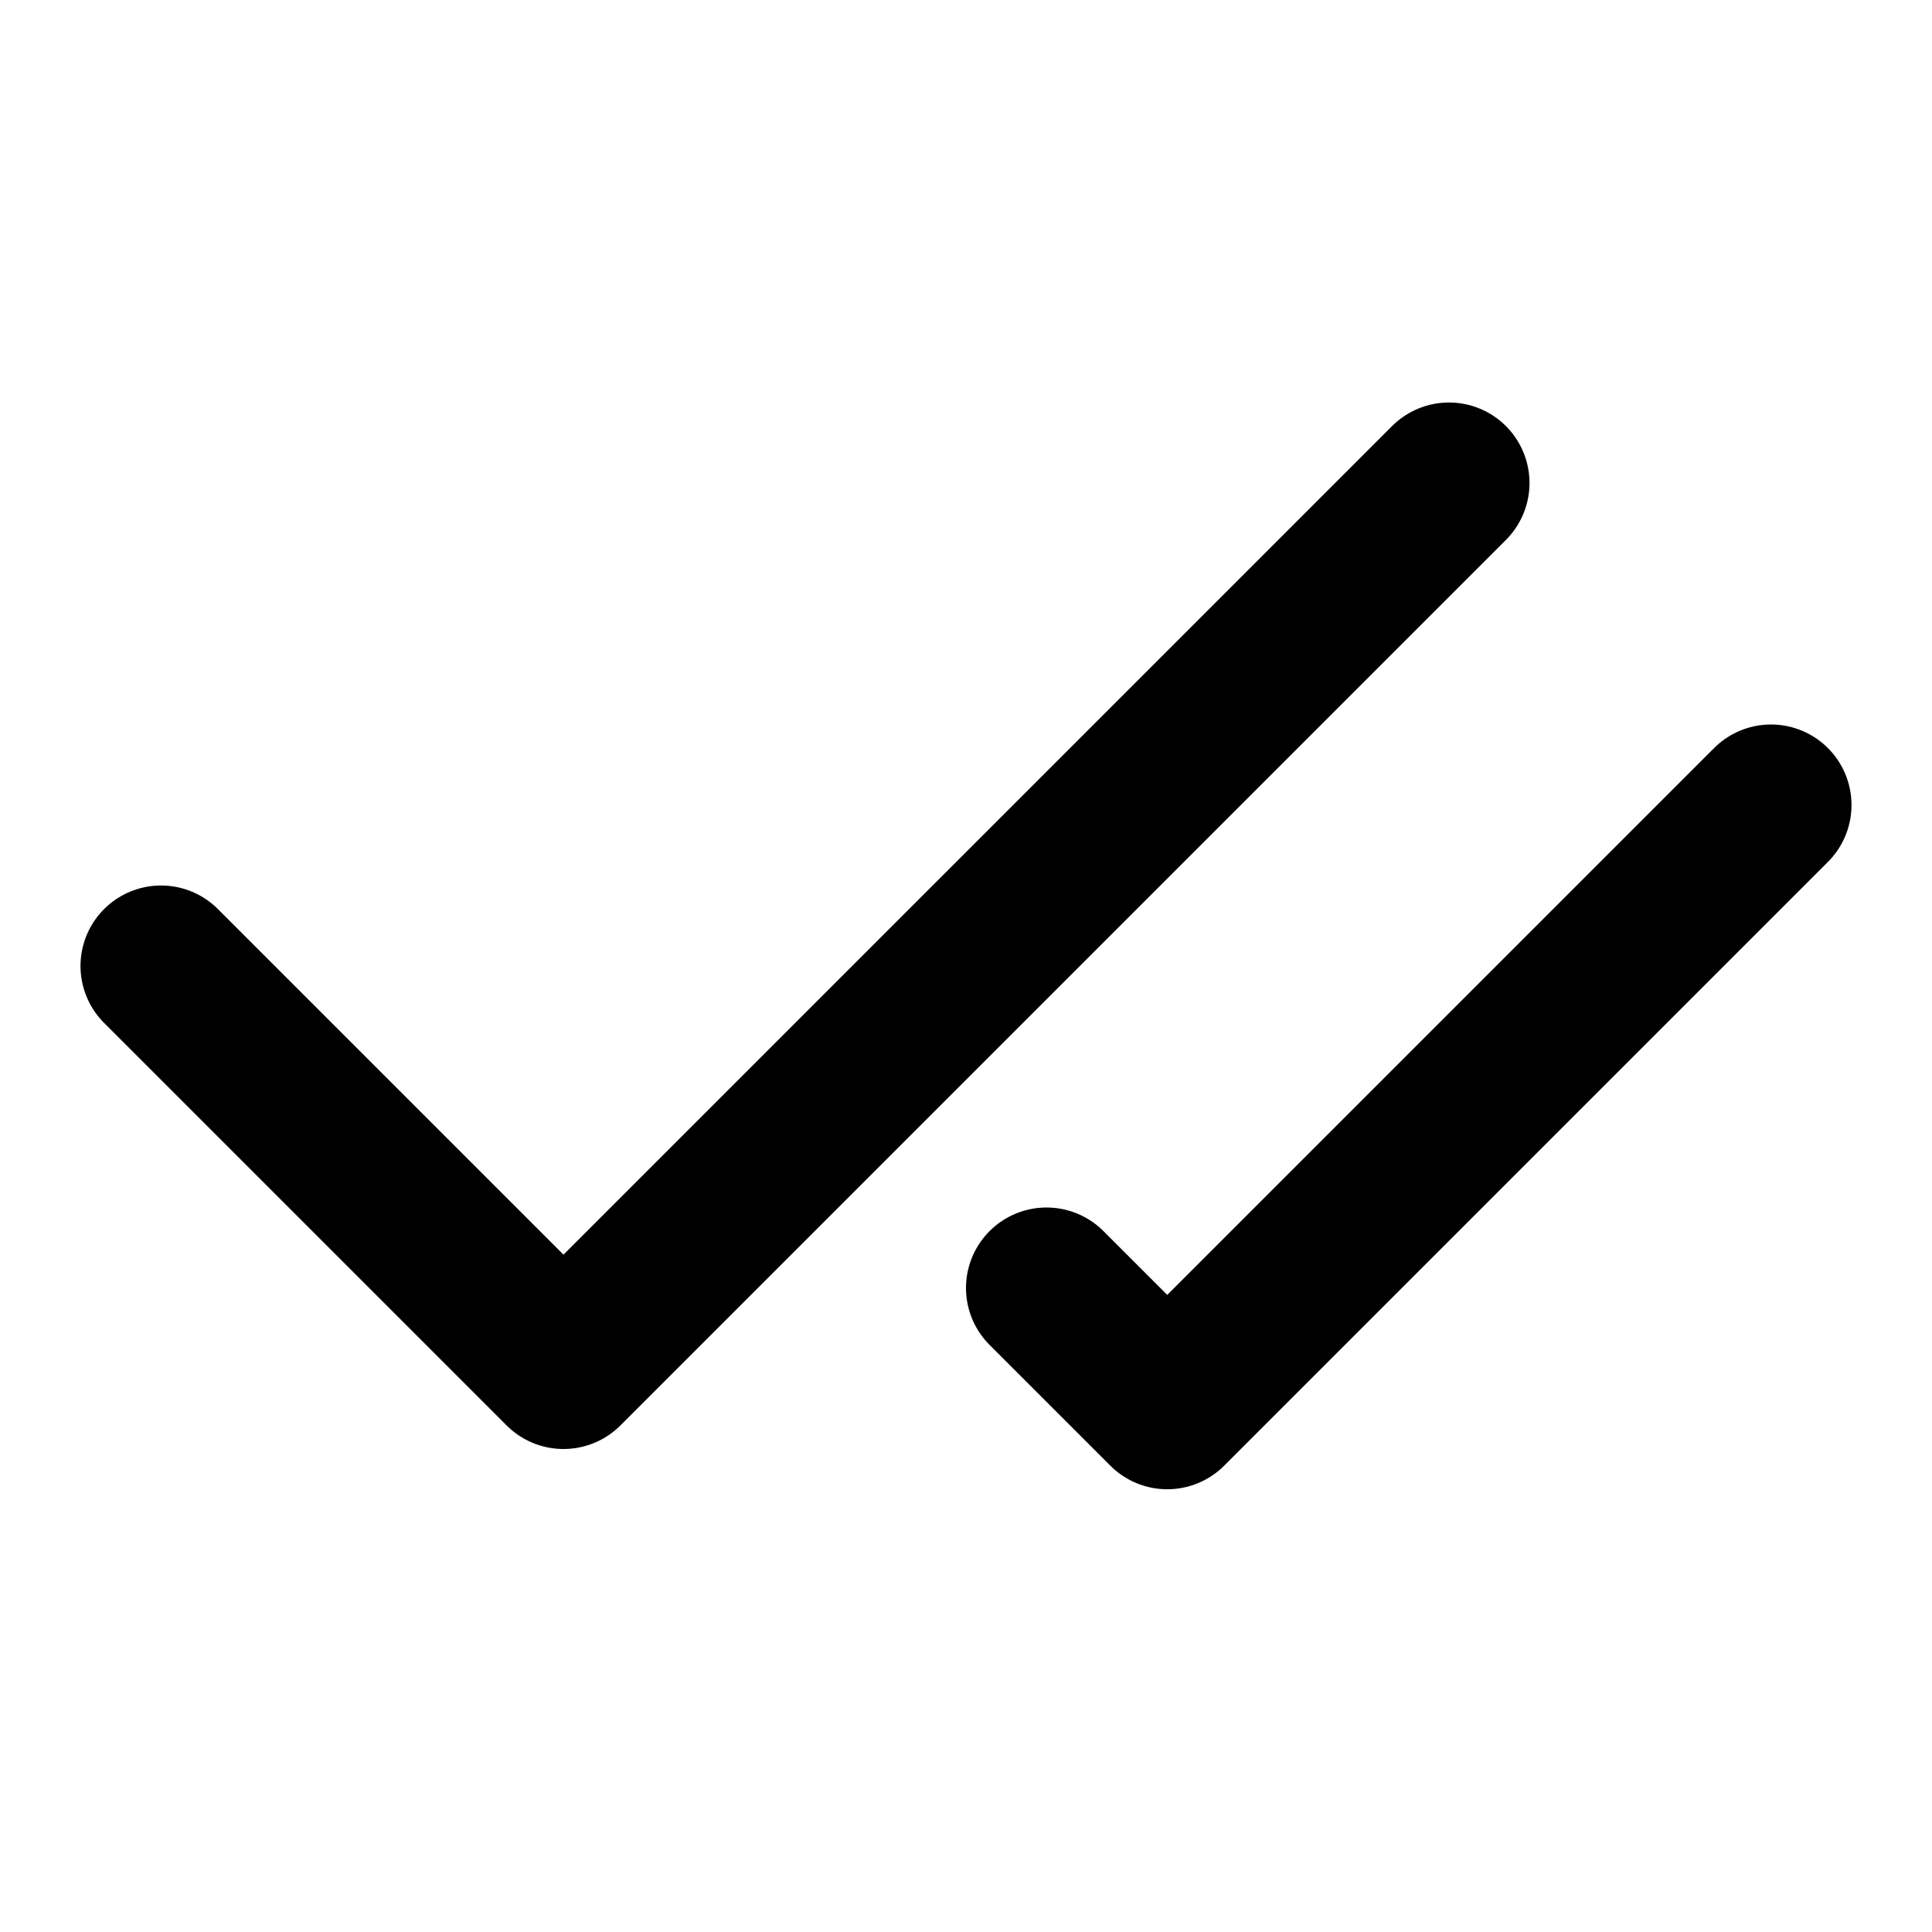
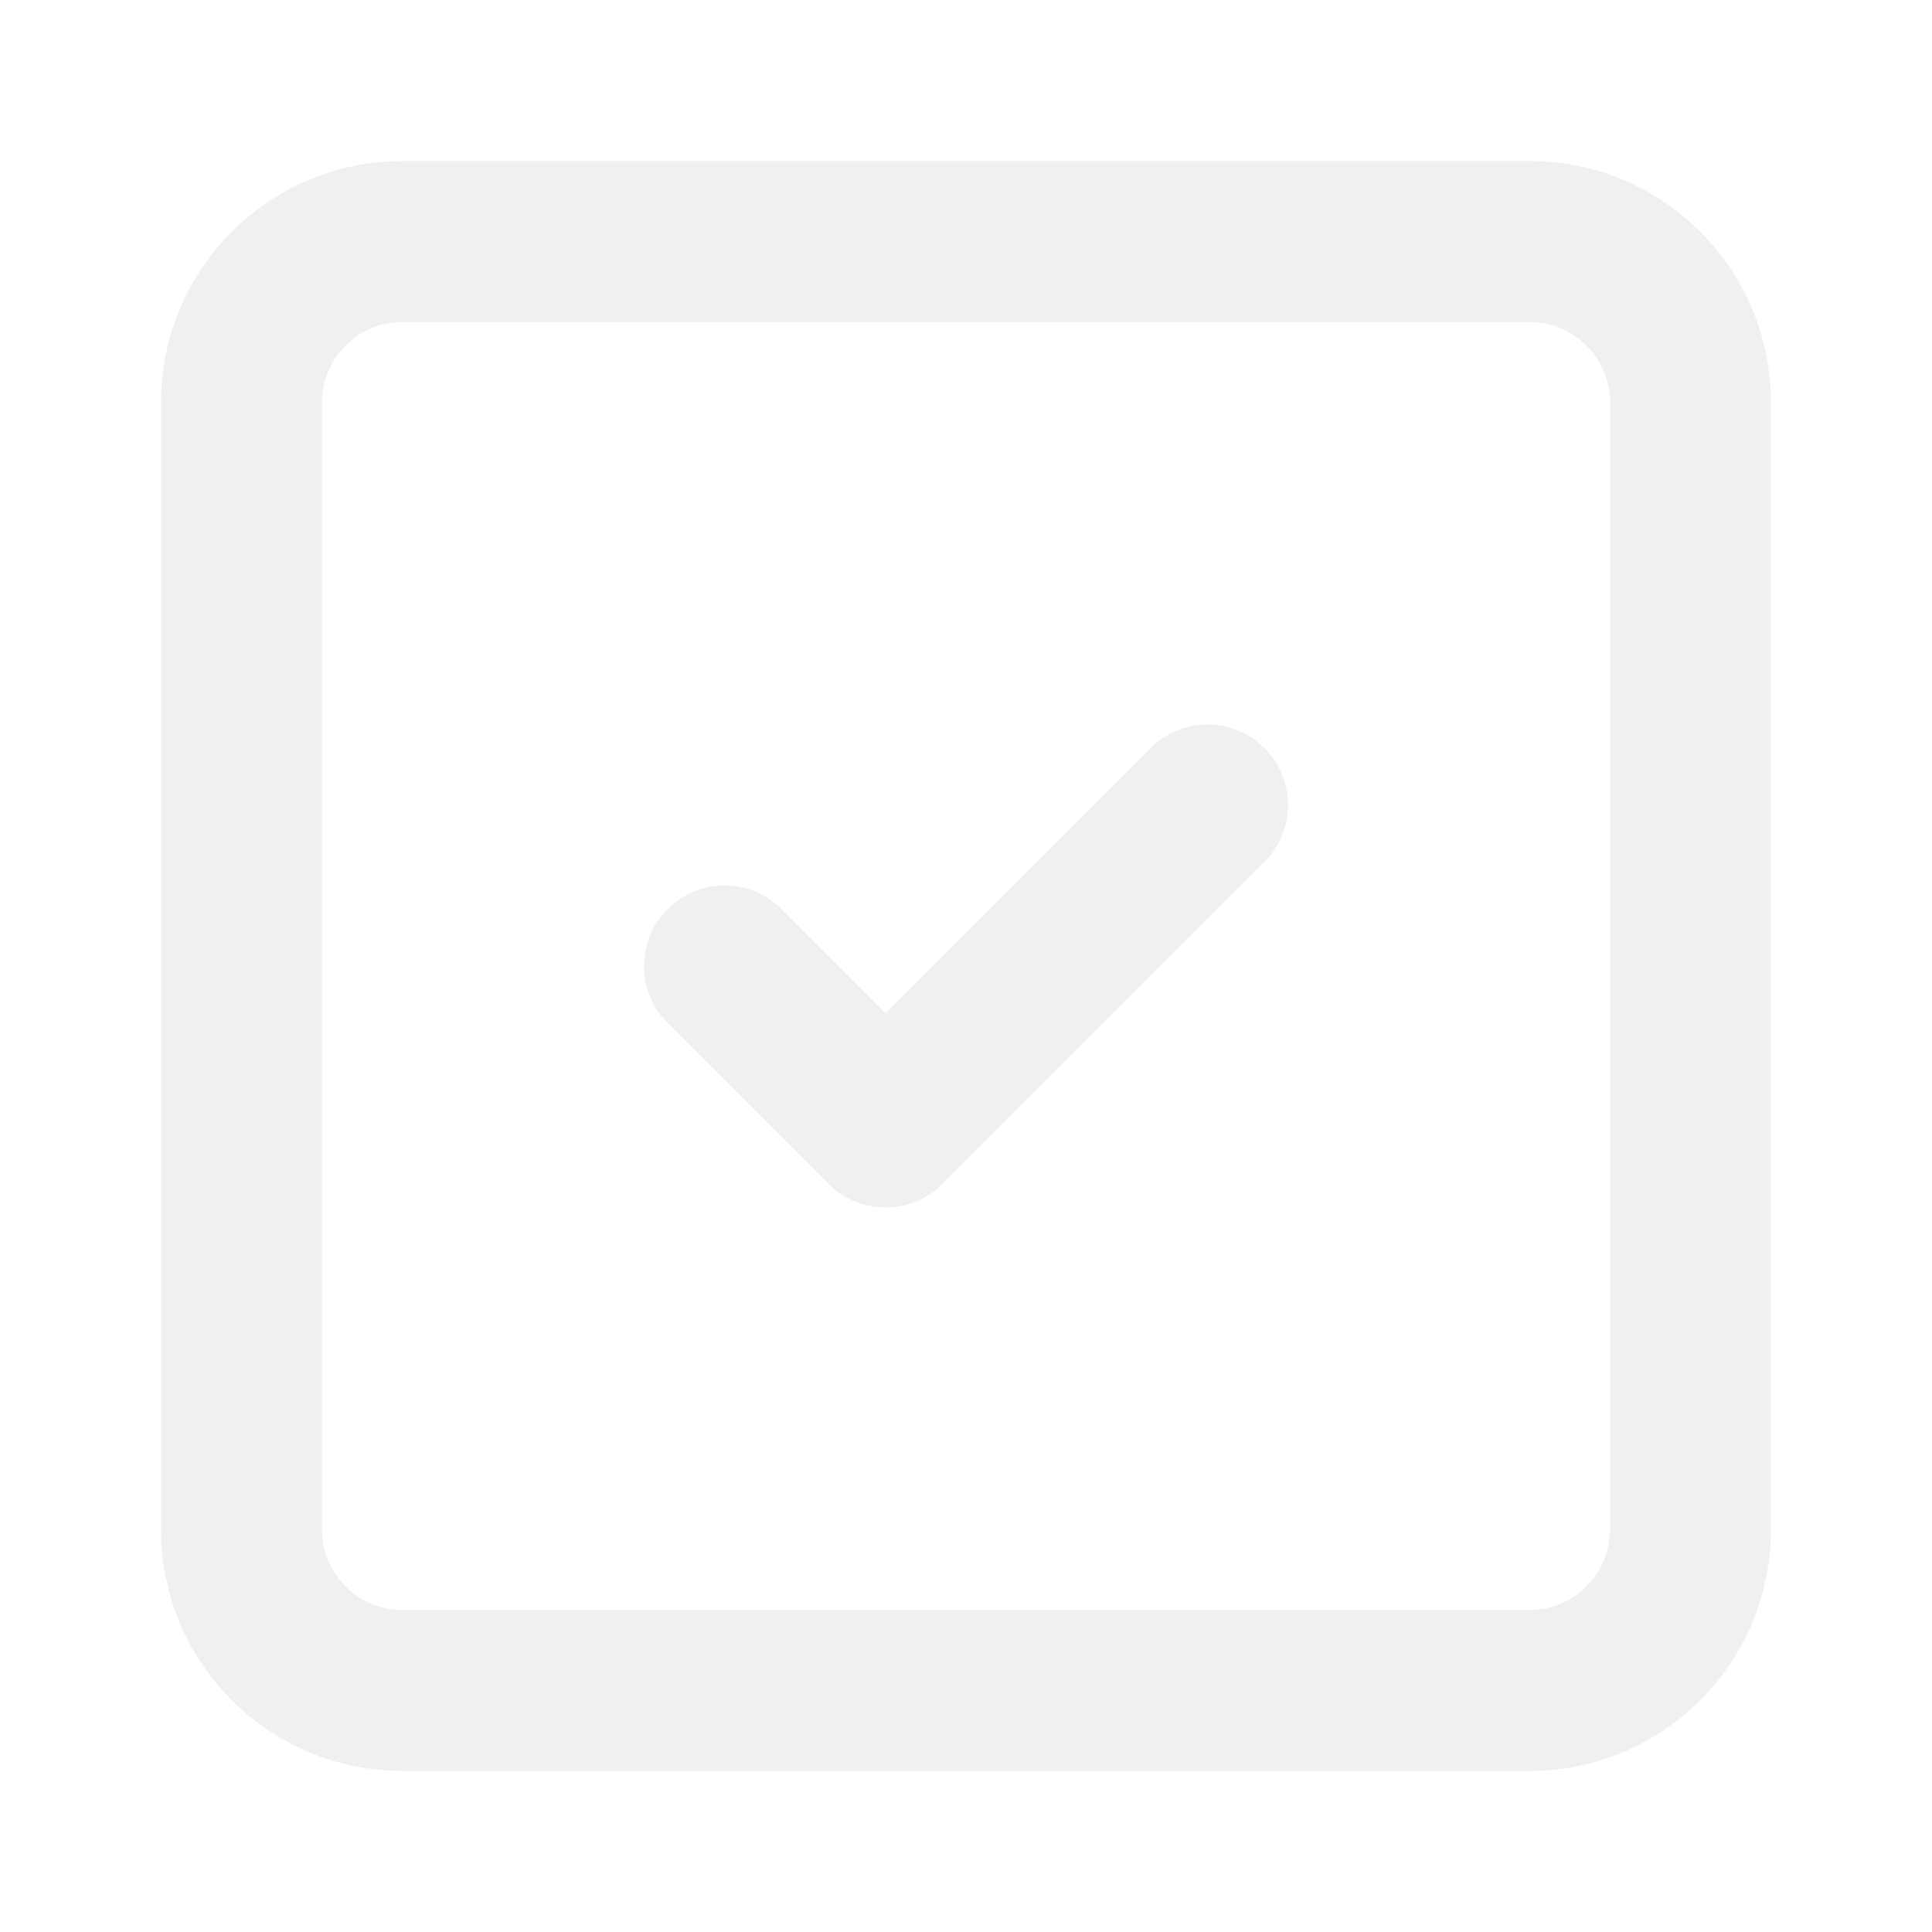
- <svg xmlns="http://www.w3.org/2000/svg" width="24" height="24" viewBox="0 0 24 24" fill="none" stroke="currentColor" stroke-width="2" stroke-linecap="round" stroke-linejoin="round" class="lucide lucide-check-check-icon lucide-check-check">
-   <path d="M18 6 7 17l-5-5" />
-   <path d="m22 10-7.5 7.5L13 16" />
+ <svg xmlns="http://www.w3.org/2000/svg" width="24" height="24" viewBox="0 0 24 24" fill="none" stroke="rgb(240, 240, 240)" stroke-width="2" stroke-linecap="round" stroke-linejoin="round" class="lucide lucide-square-check-icon lucide-square-check">
+   <rect width="18" height="18" x="3" y="3" rx="2" />
+   <path d="m9 12 2 2 4-4" />
</svg>
